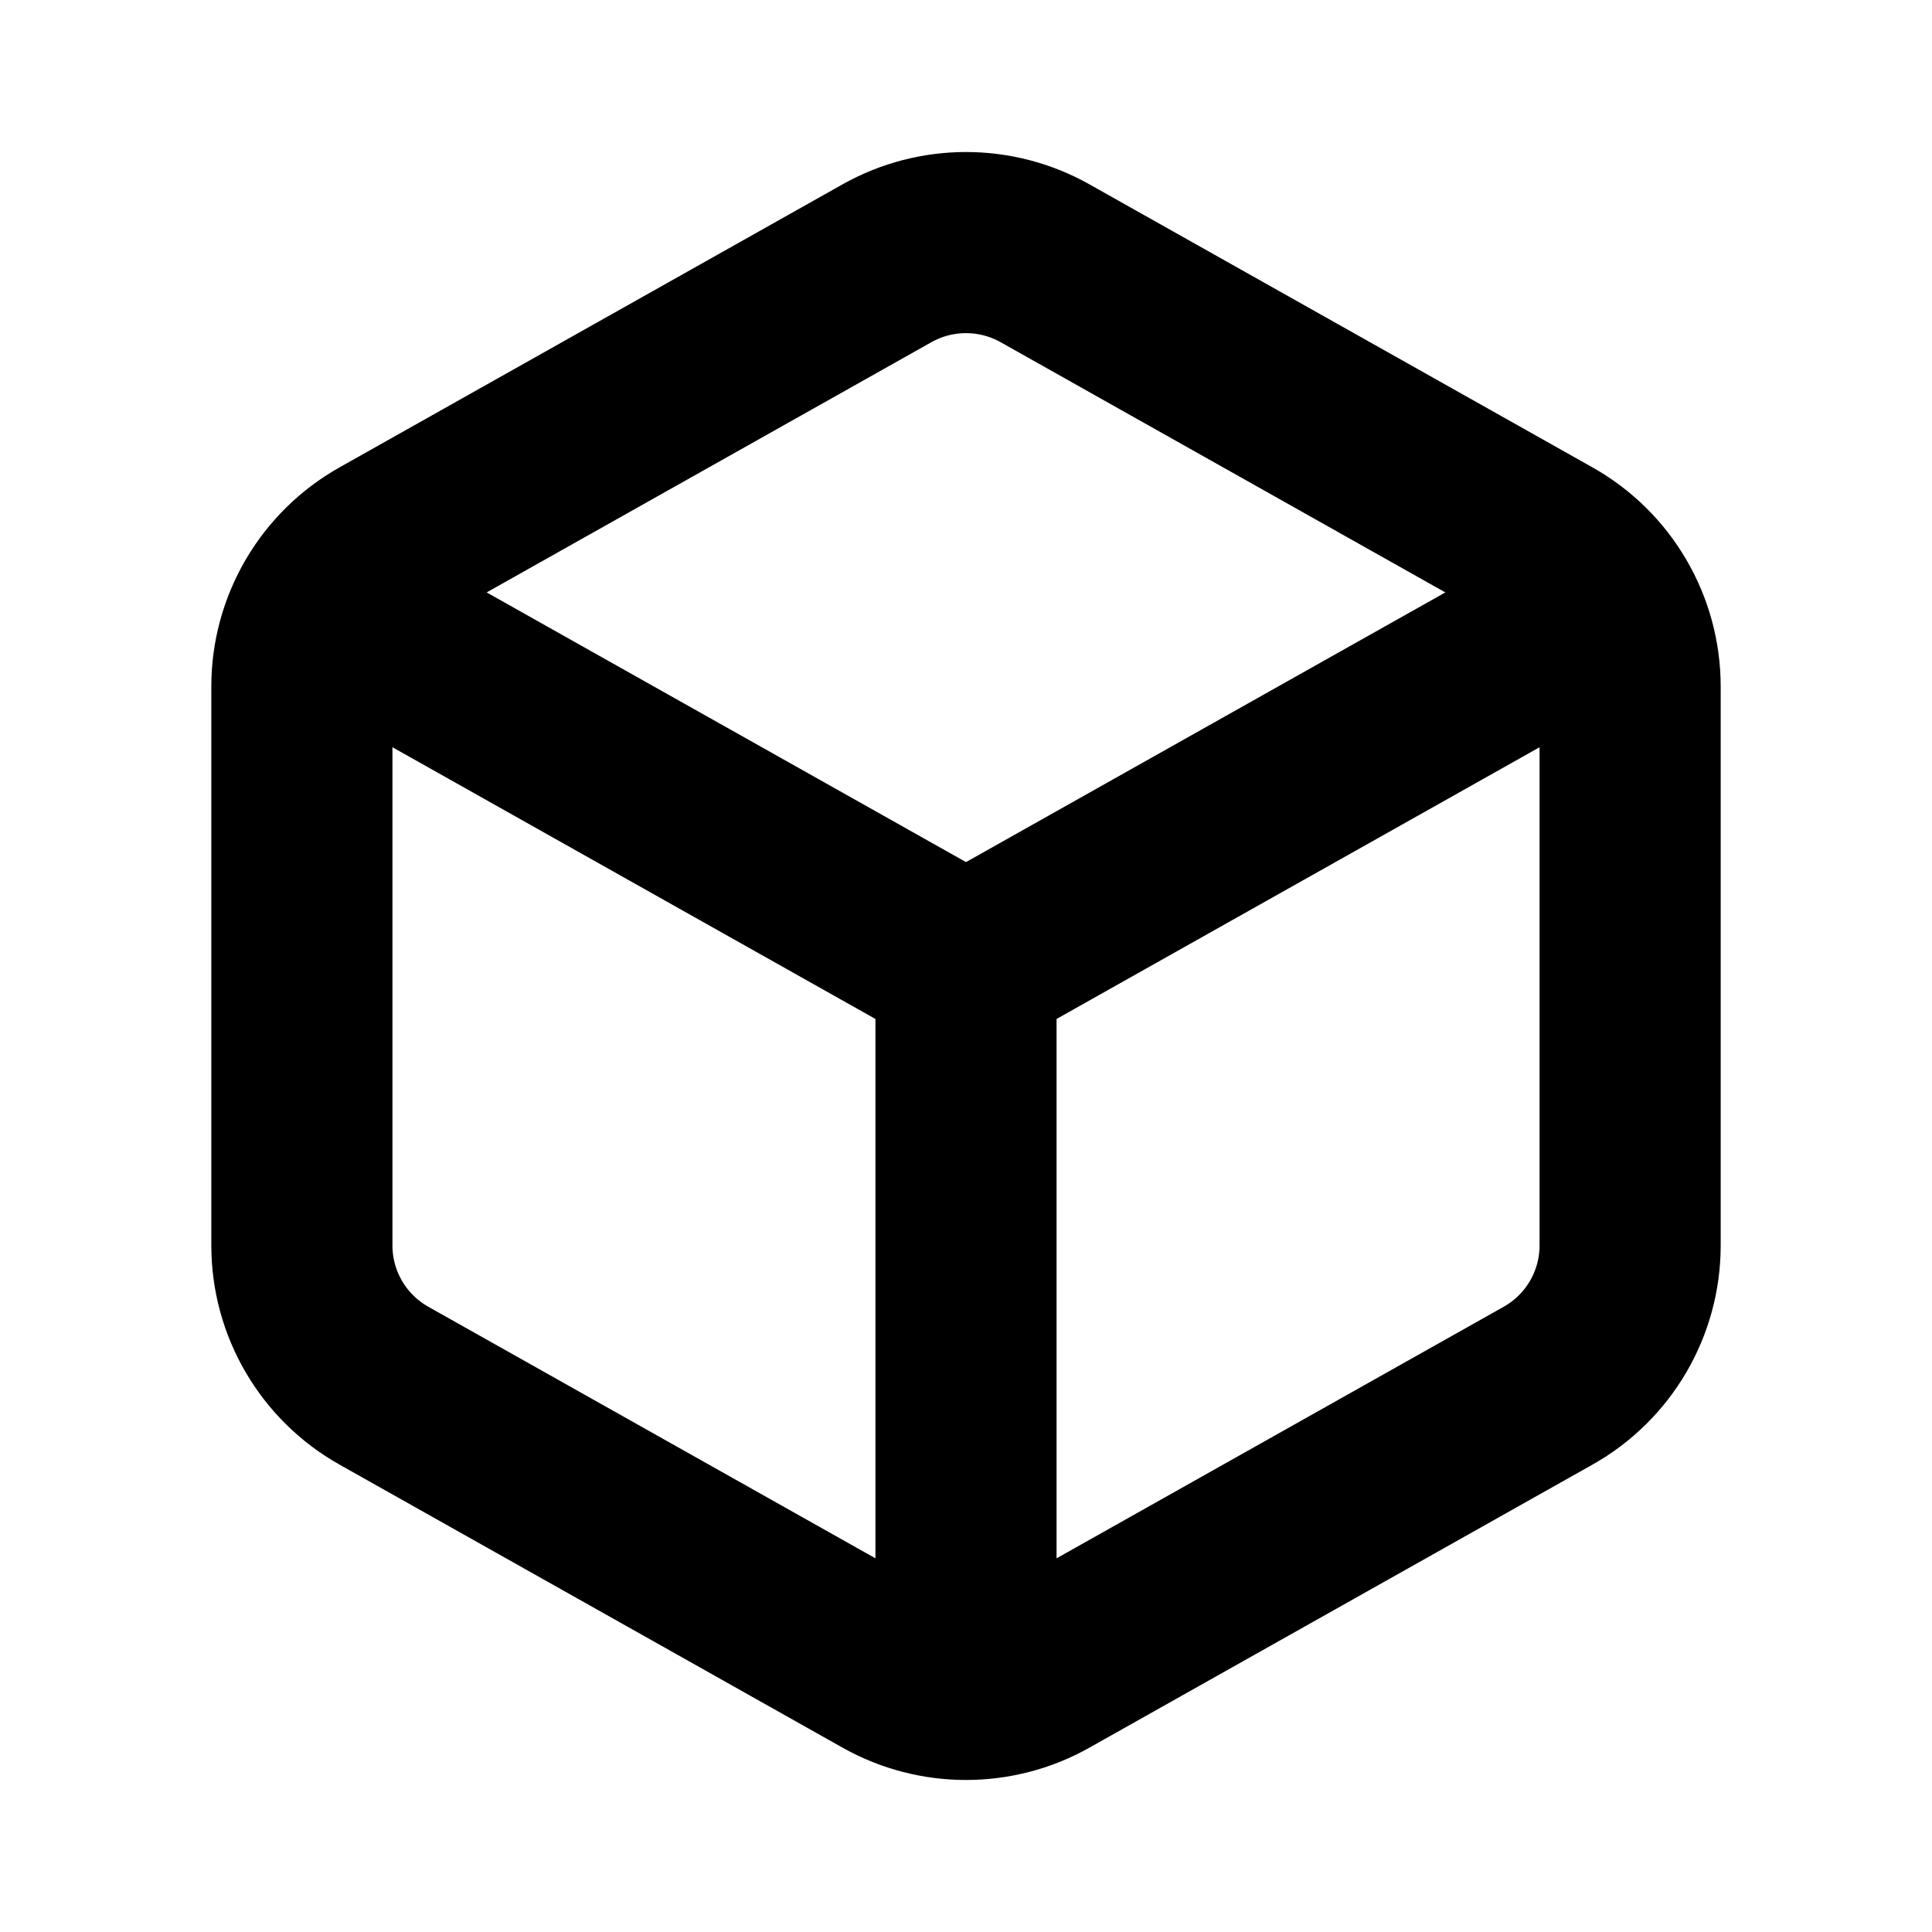
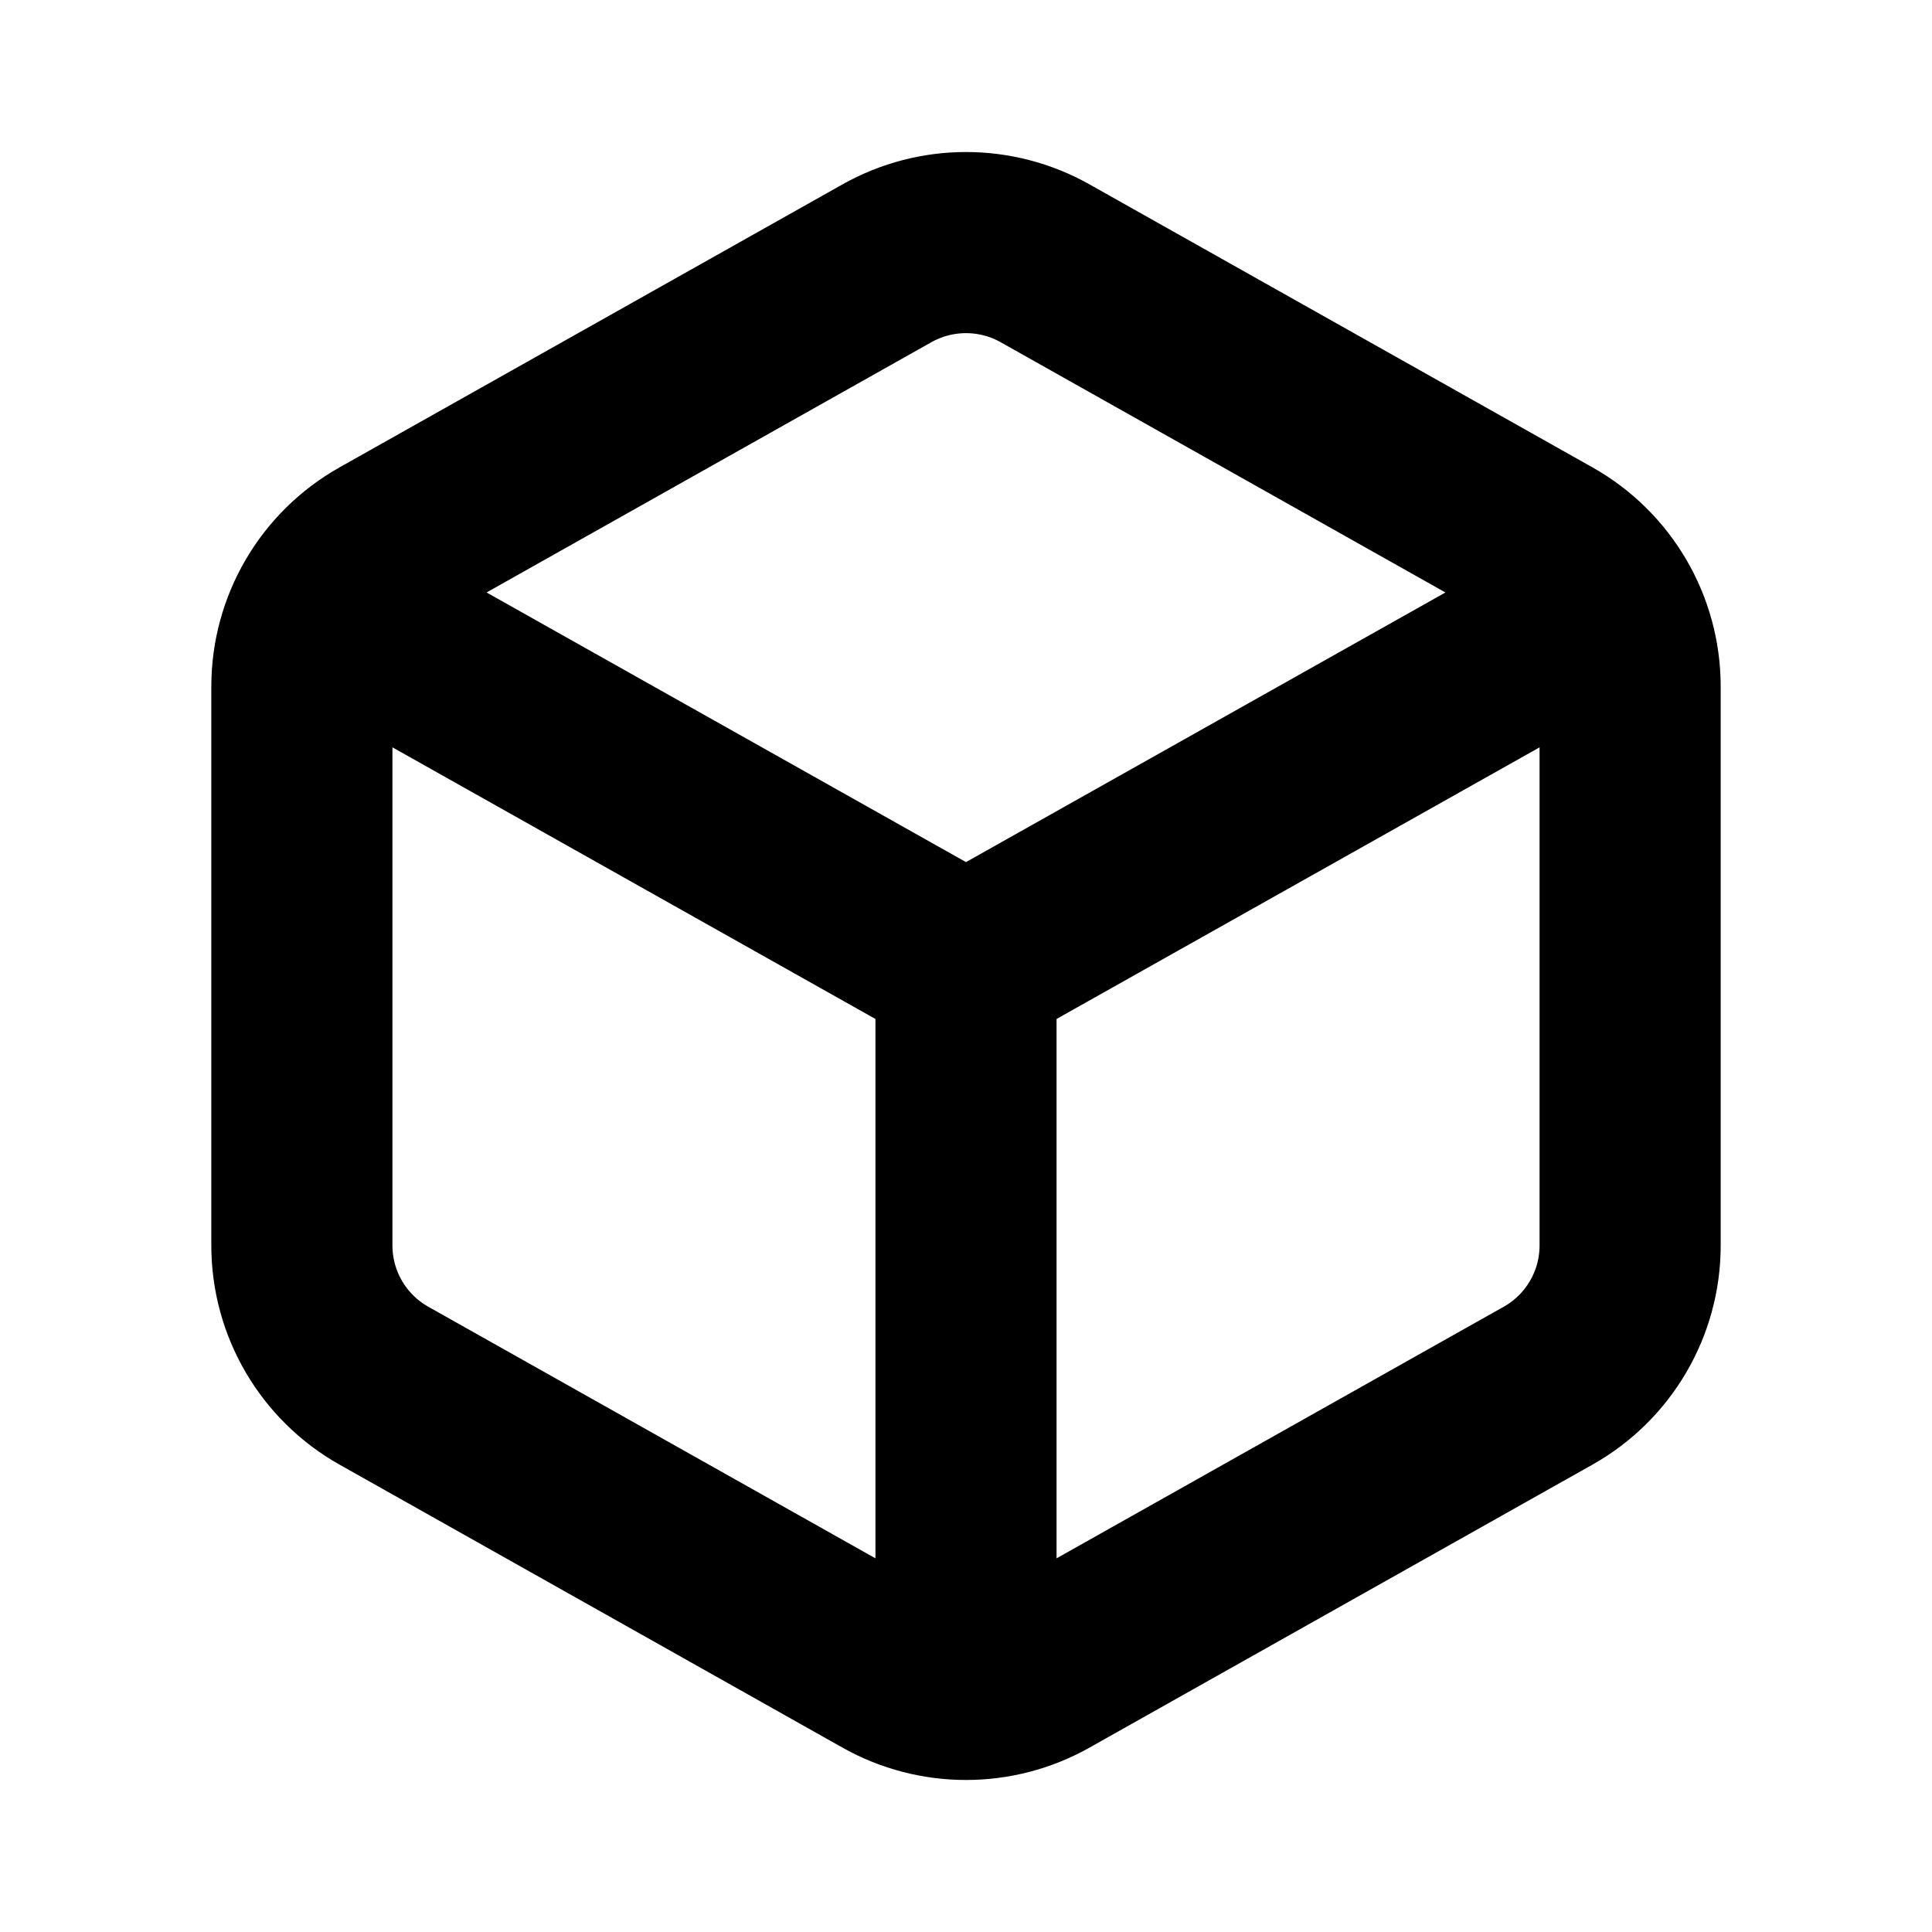
<svg xmlns="http://www.w3.org/2000/svg" width="16" height="16" viewBox="0 0 16 16" fill="none" data-fui-icon="true">
-   <path d="M8 8V13.667M8 8L3 5.187M8 8L12.842 5.276M13.5 5.686V10.314C13.5 10.796 13.24 11.24 12.82 11.476L8.654 13.82C8.248 14.048 7.752 14.048 7.346 13.82L3.18 11.476C2.76 11.24 2.5 10.796 2.5 10.314V5.686C2.5 5.204 2.76 4.76 3.18 4.524L7.346 2.18C7.752 1.952 8.248 1.952 8.654 2.18L12.82 4.524C13.24 4.76 13.5 5.204 13.5 5.686Z" stroke="currentColor" stroke-width="1.5" stroke-linecap="round" stroke-linejoin="round" />
+   <path d="M8 8V13.667M8 8L3 5.188M8 8L12.842 5.277M13.5 5.686V10.314C13.5 10.796 13.24 11.24 12.82 11.476L8.654 13.82C8.248 14.048 7.752 14.048 7.346 13.82L3.18 11.476C2.76 11.24 2.5 10.796 2.5 10.314V5.686C2.5 5.204 2.76 4.76 3.18 4.524L7.346 2.18C7.752 1.952 8.248 1.952 8.654 2.18L12.82 4.524C13.24 4.76 13.5 5.204 13.5 5.686Z" stroke="currentColor" stroke-width="1.5" stroke-linecap="round" stroke-linejoin="round" />
</svg>
